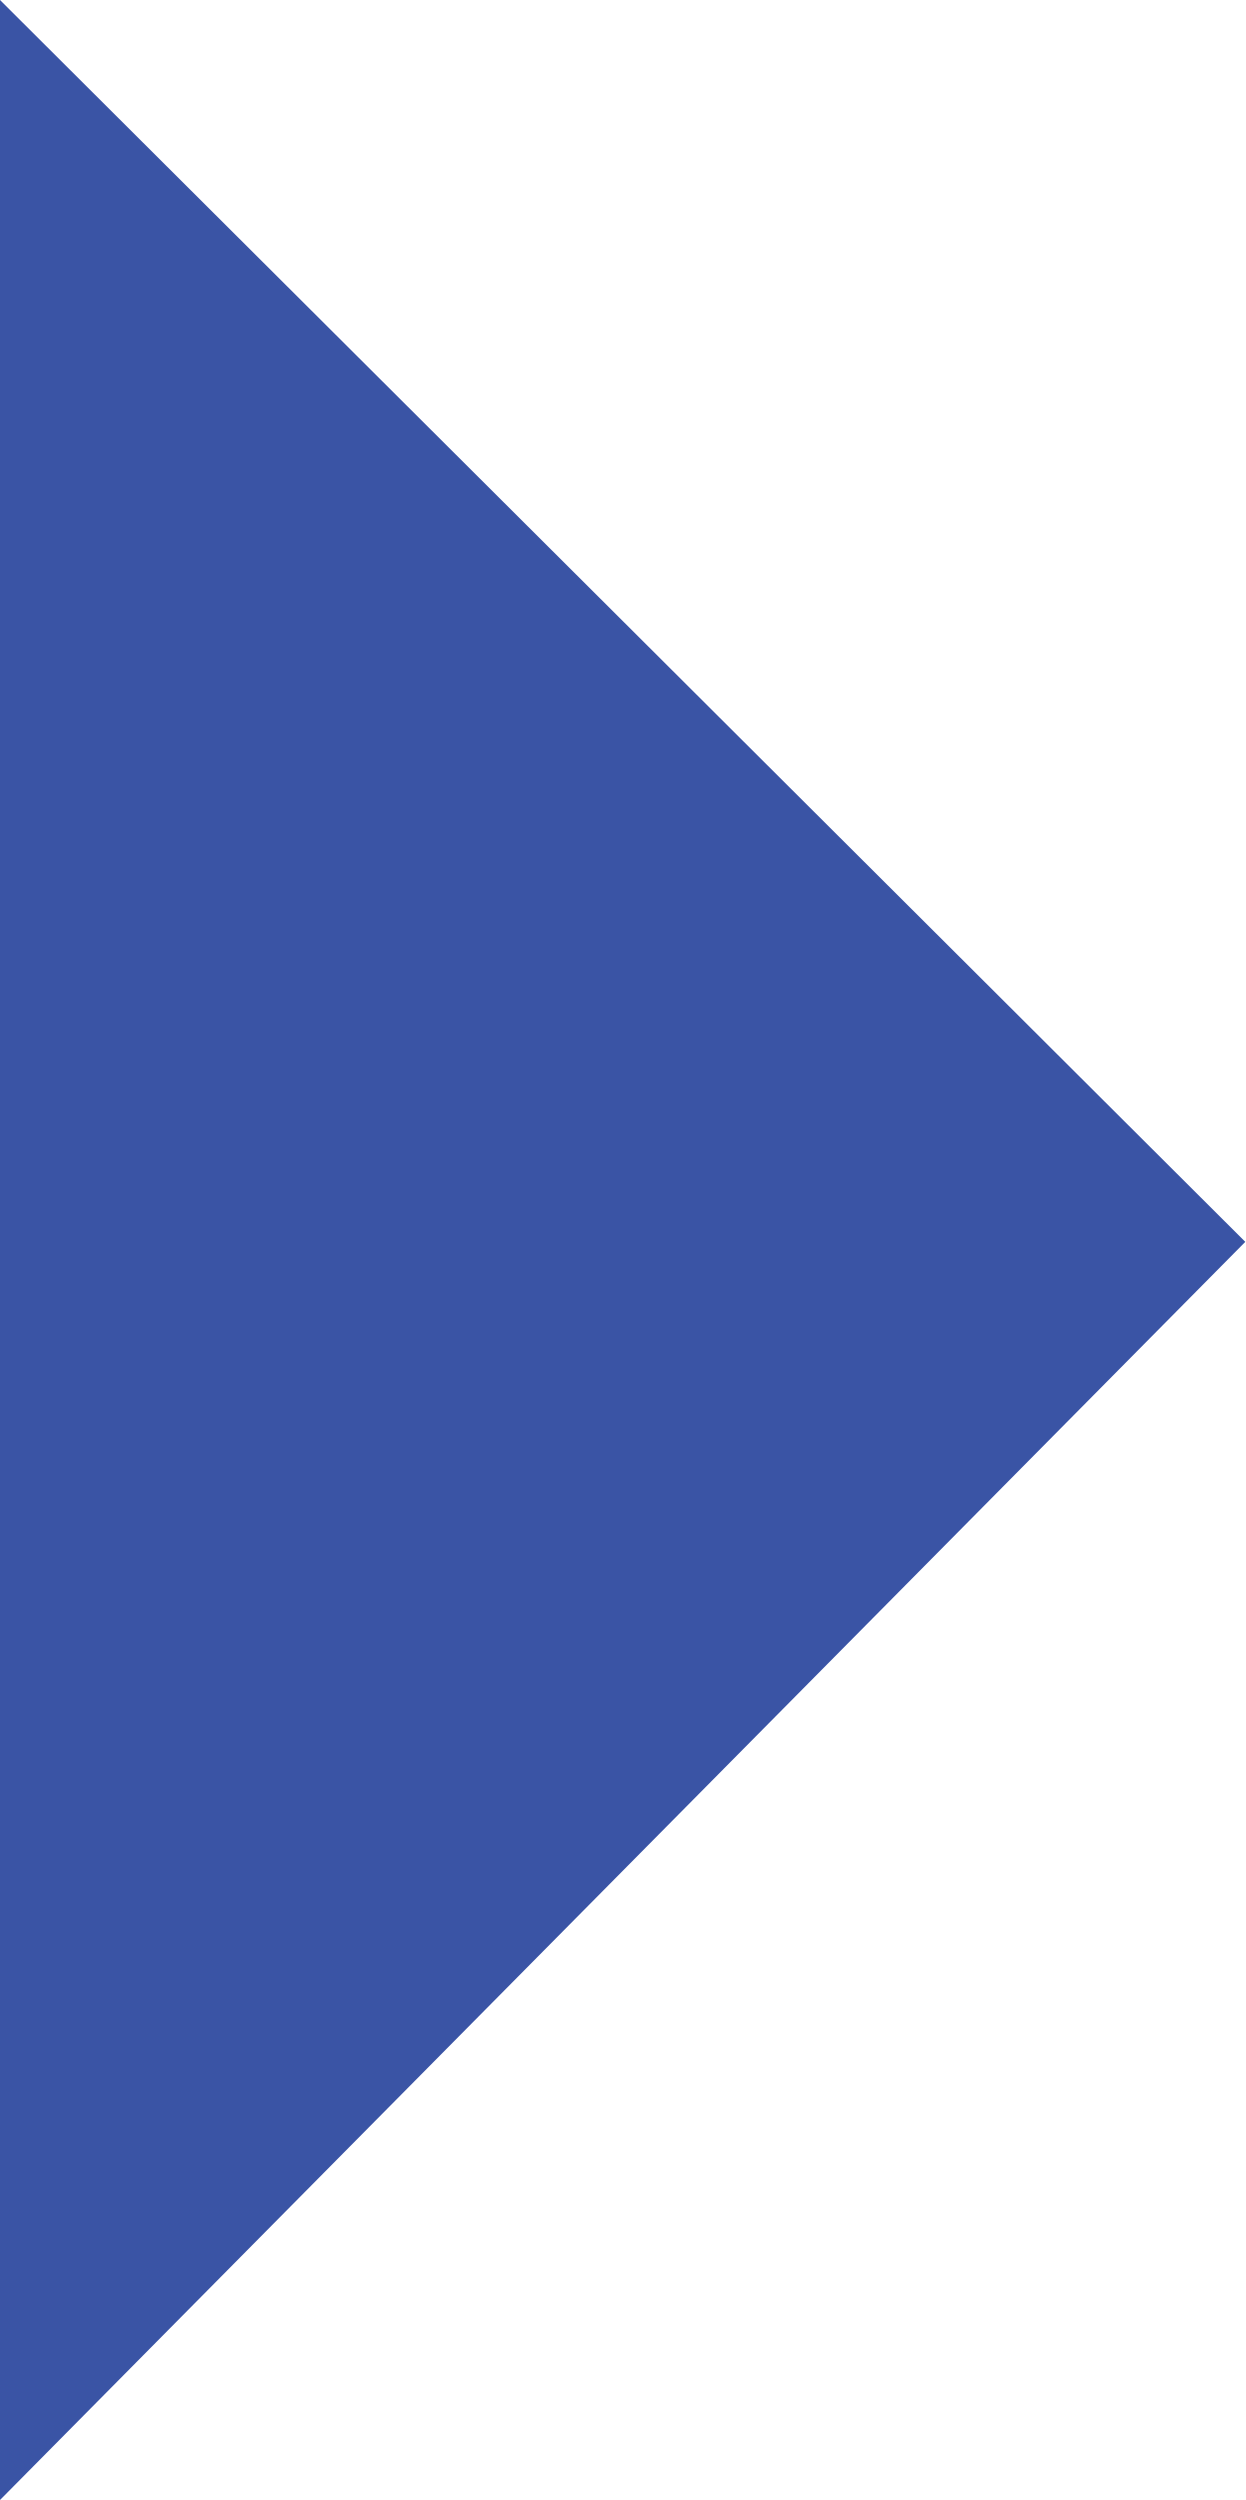
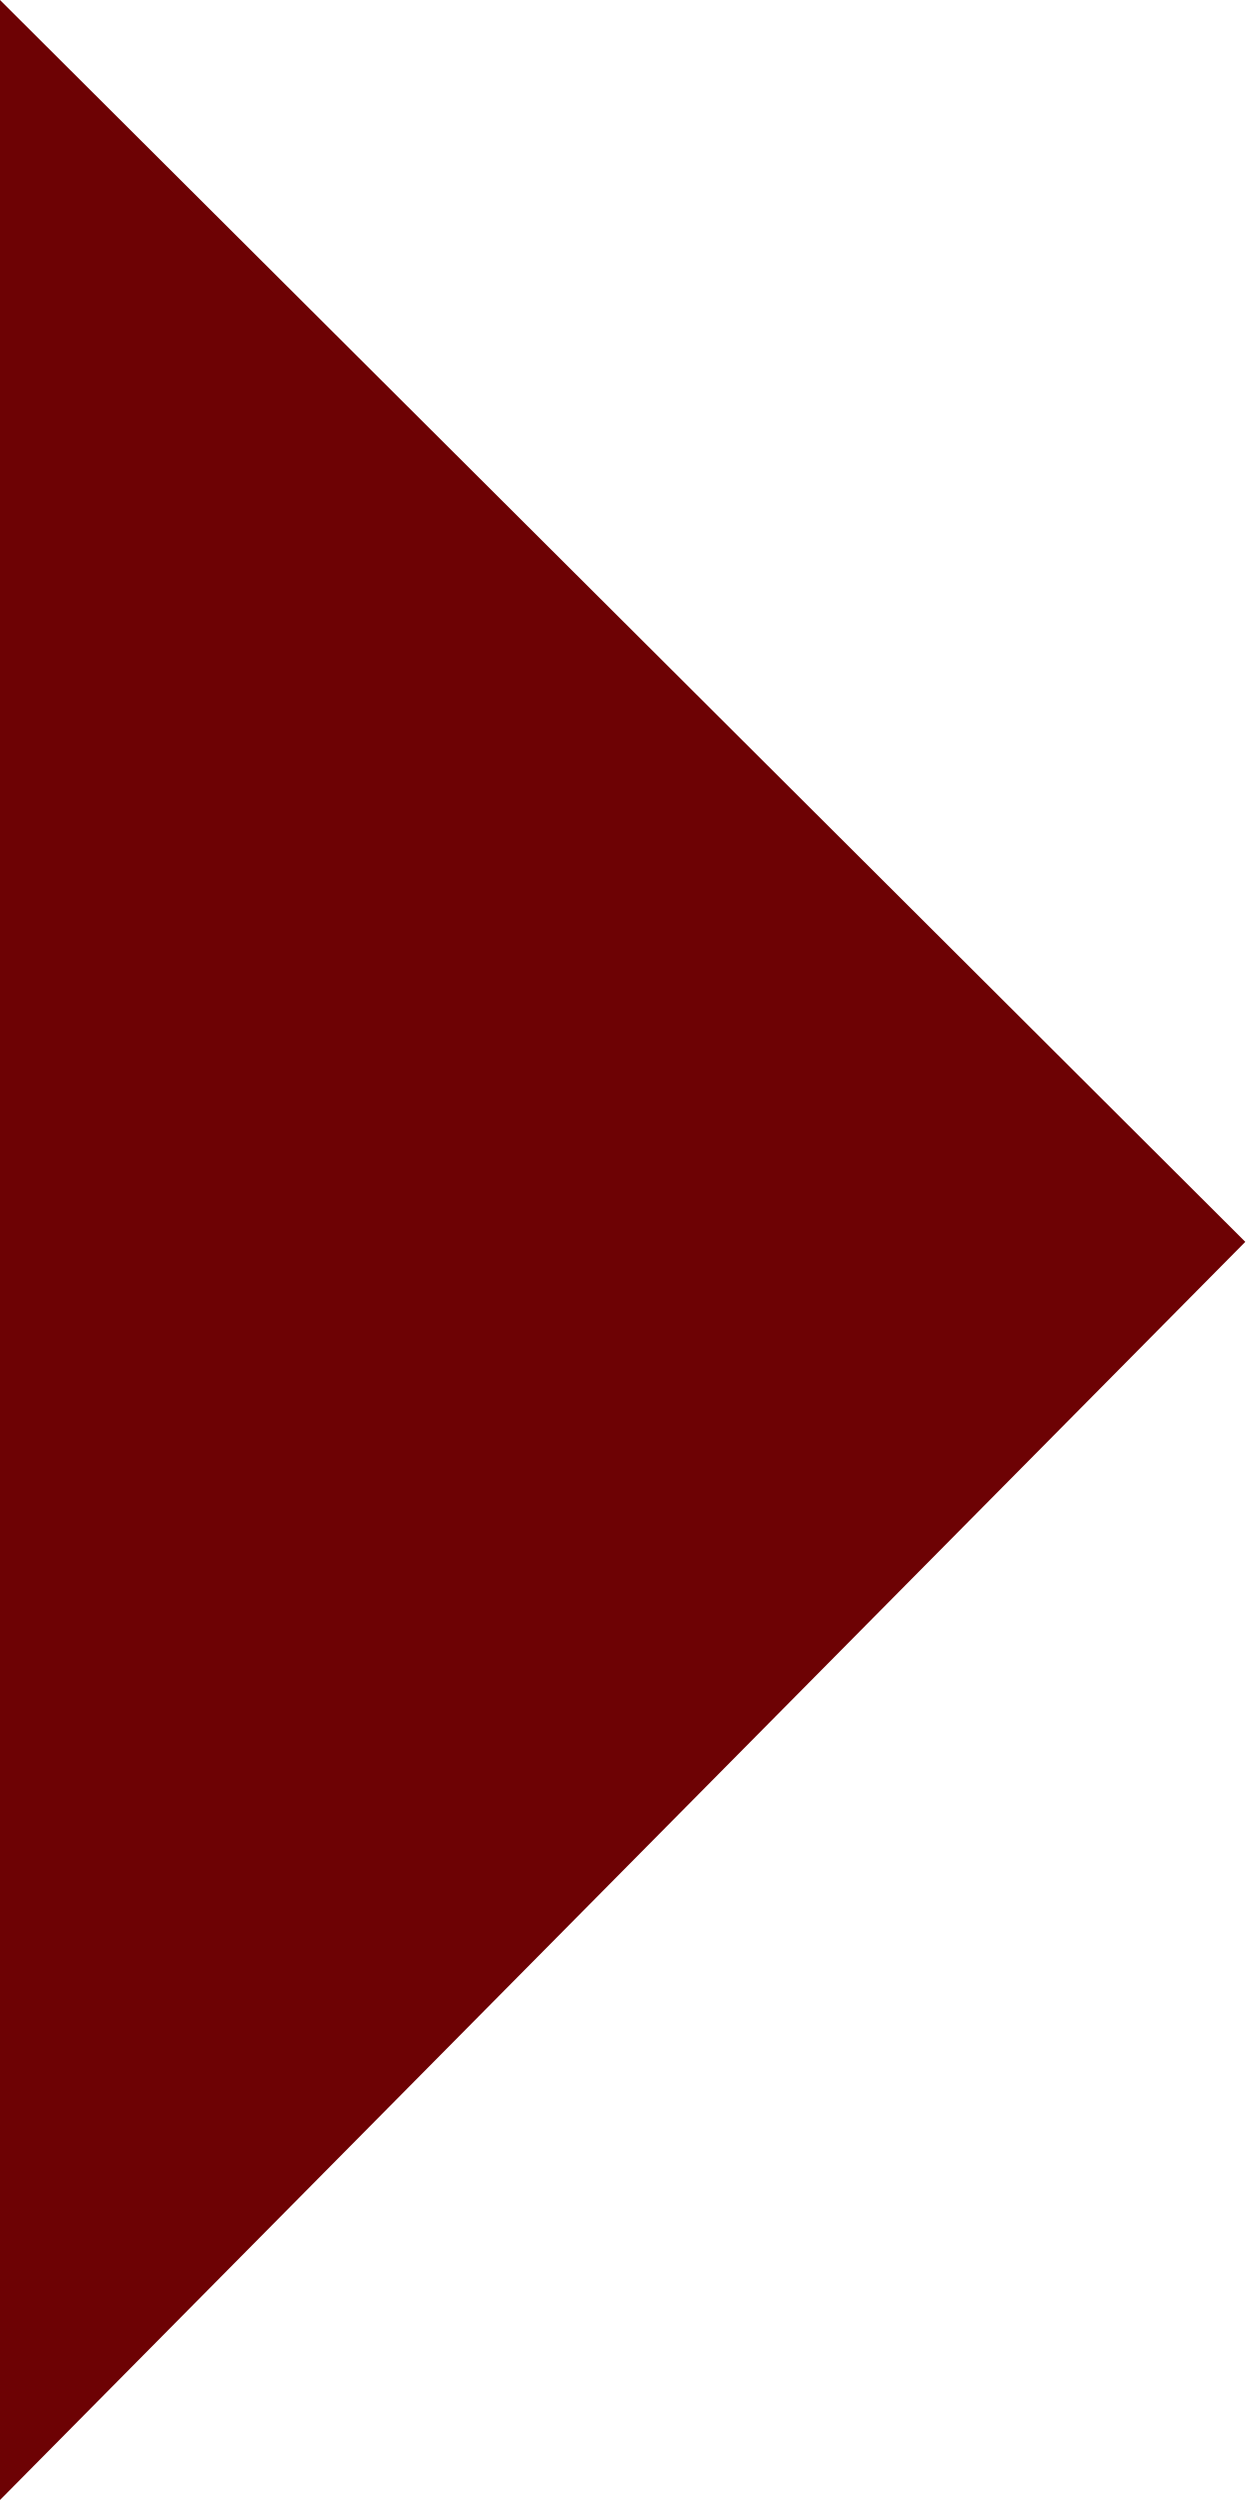
<svg xmlns="http://www.w3.org/2000/svg" version="1.1" id="Layer_1" x="0px" y="0px" width="86.896px" height="174.448px" viewBox="0 0 86.896 174.448" enable-background="new 0 0 86.896 174.448" xml:space="preserve">
-   <polygon fill="#3A54A5" points="0,0 86.896,86.655 0,174.448 " />
+   <polygon fill="#6d0204" points="0,0 86.896,86.655 0,174.448 " />
</svg>
